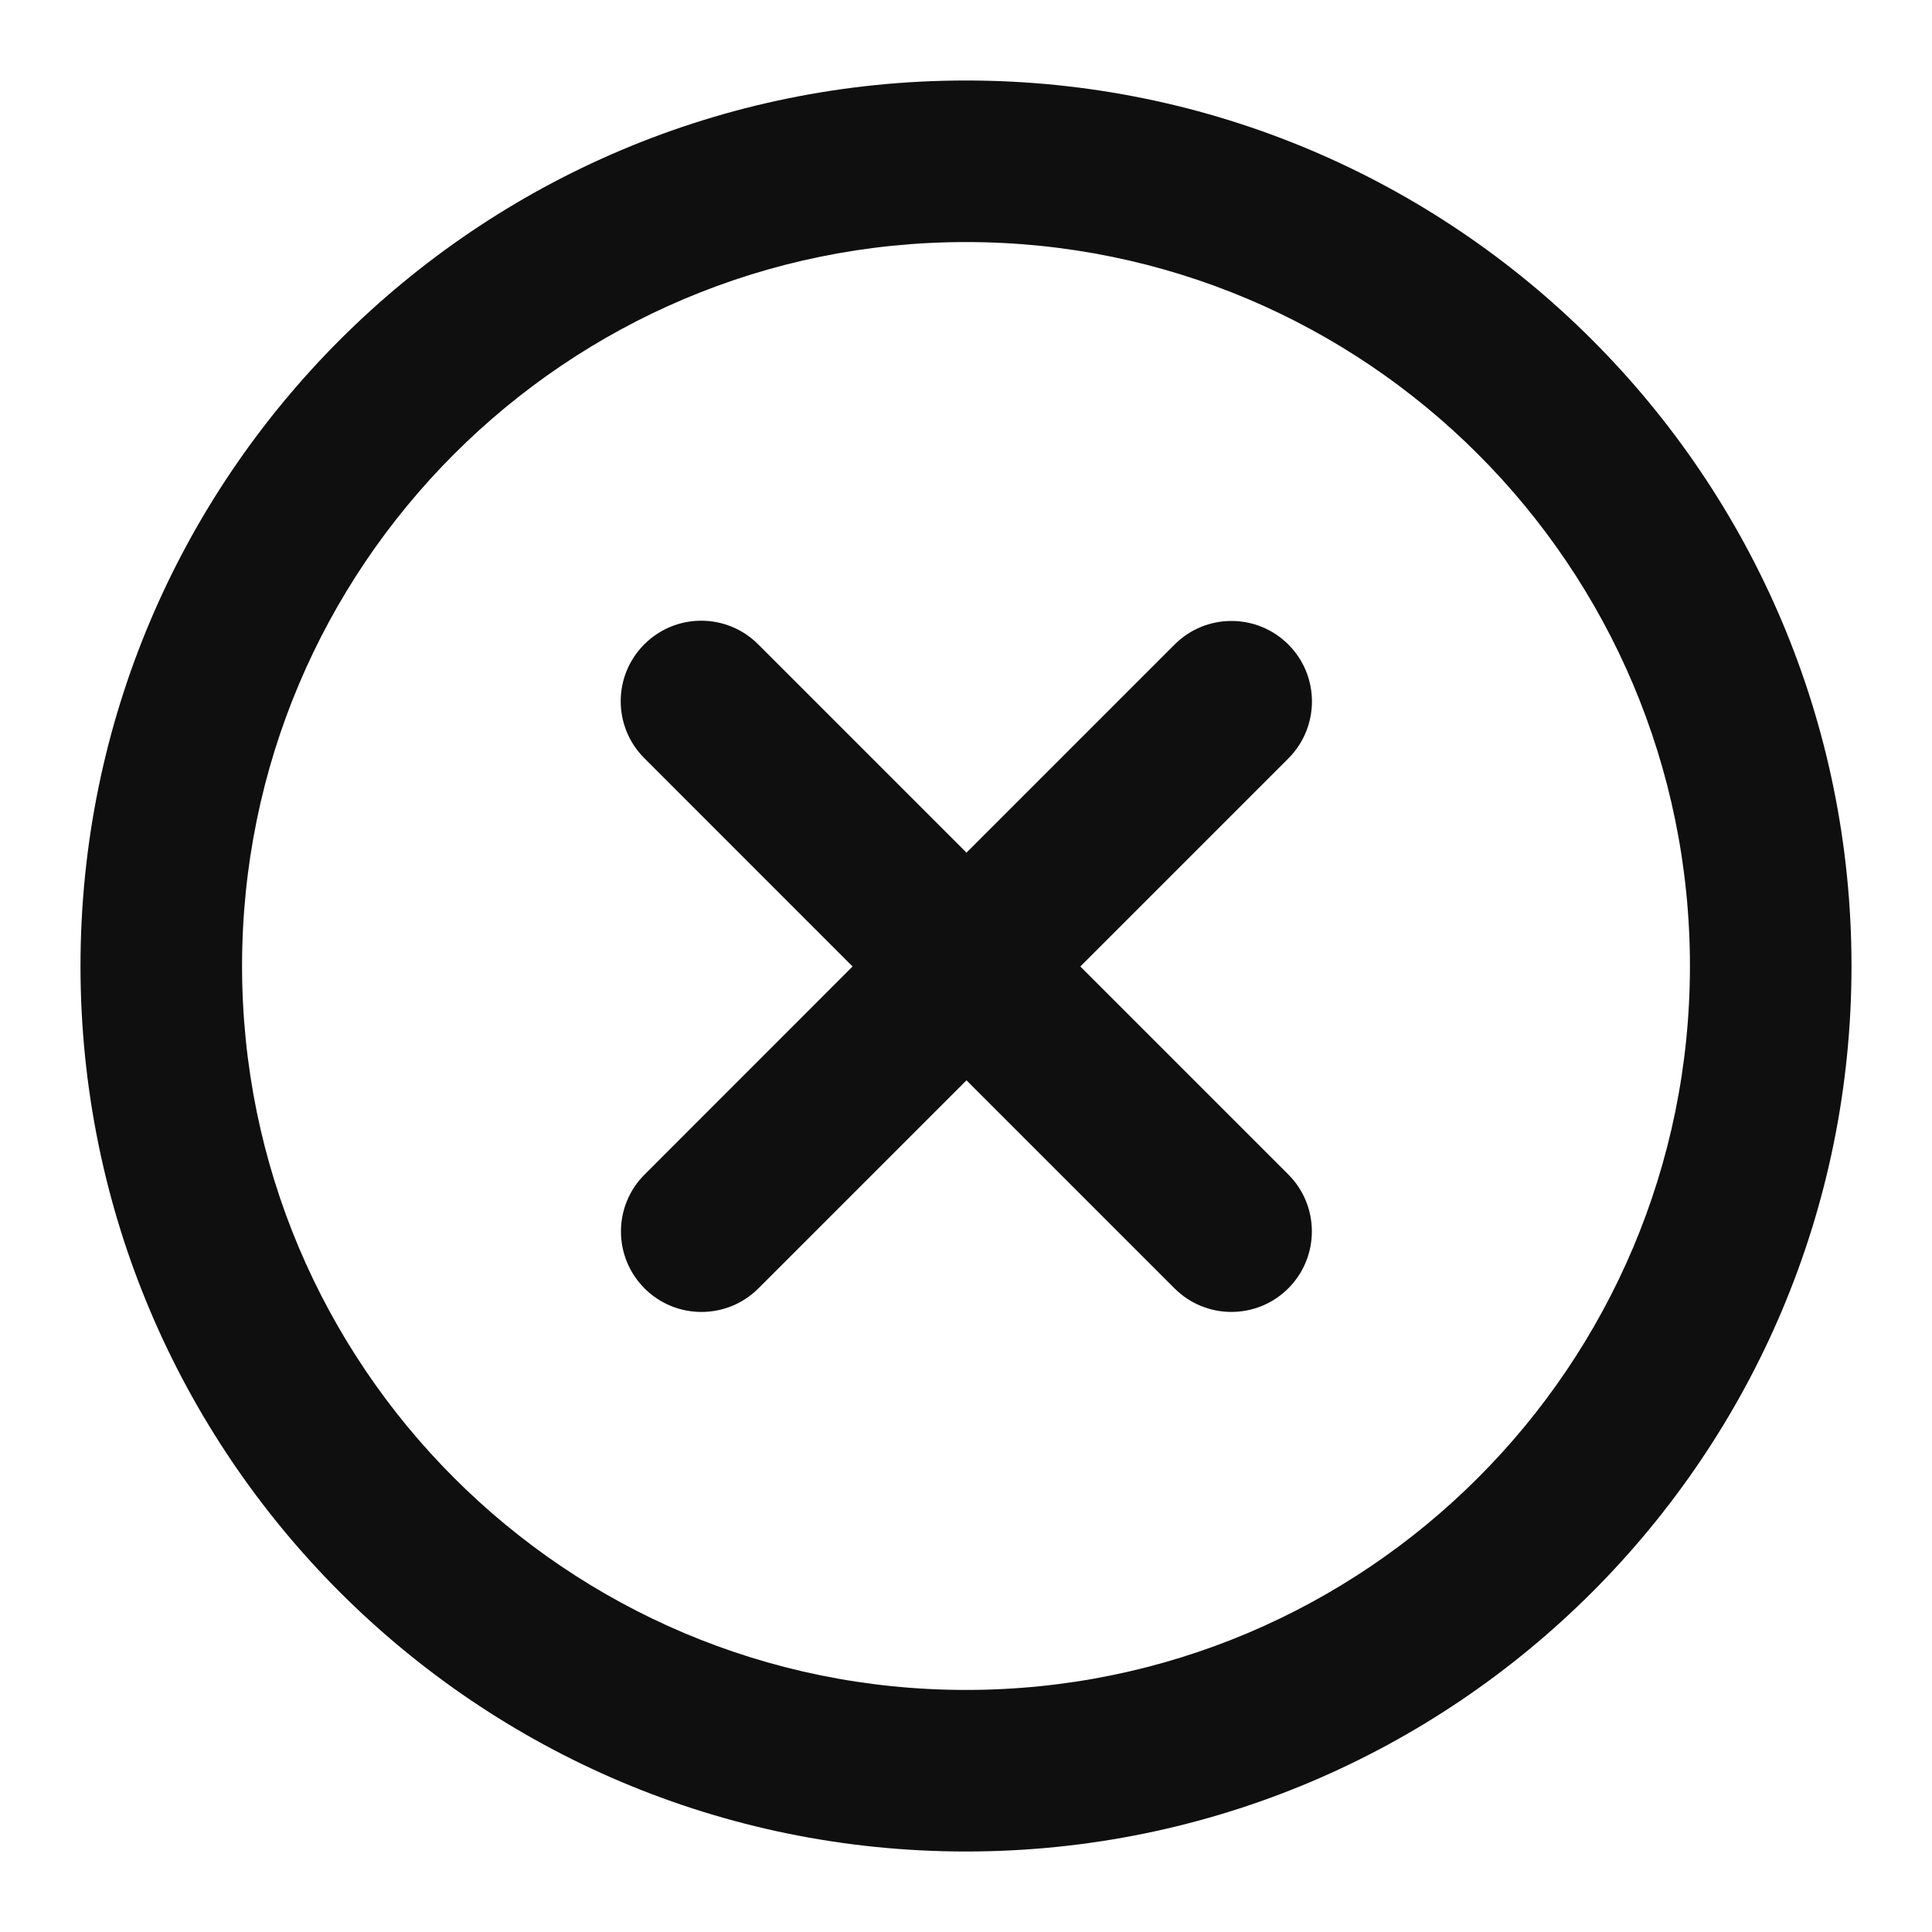
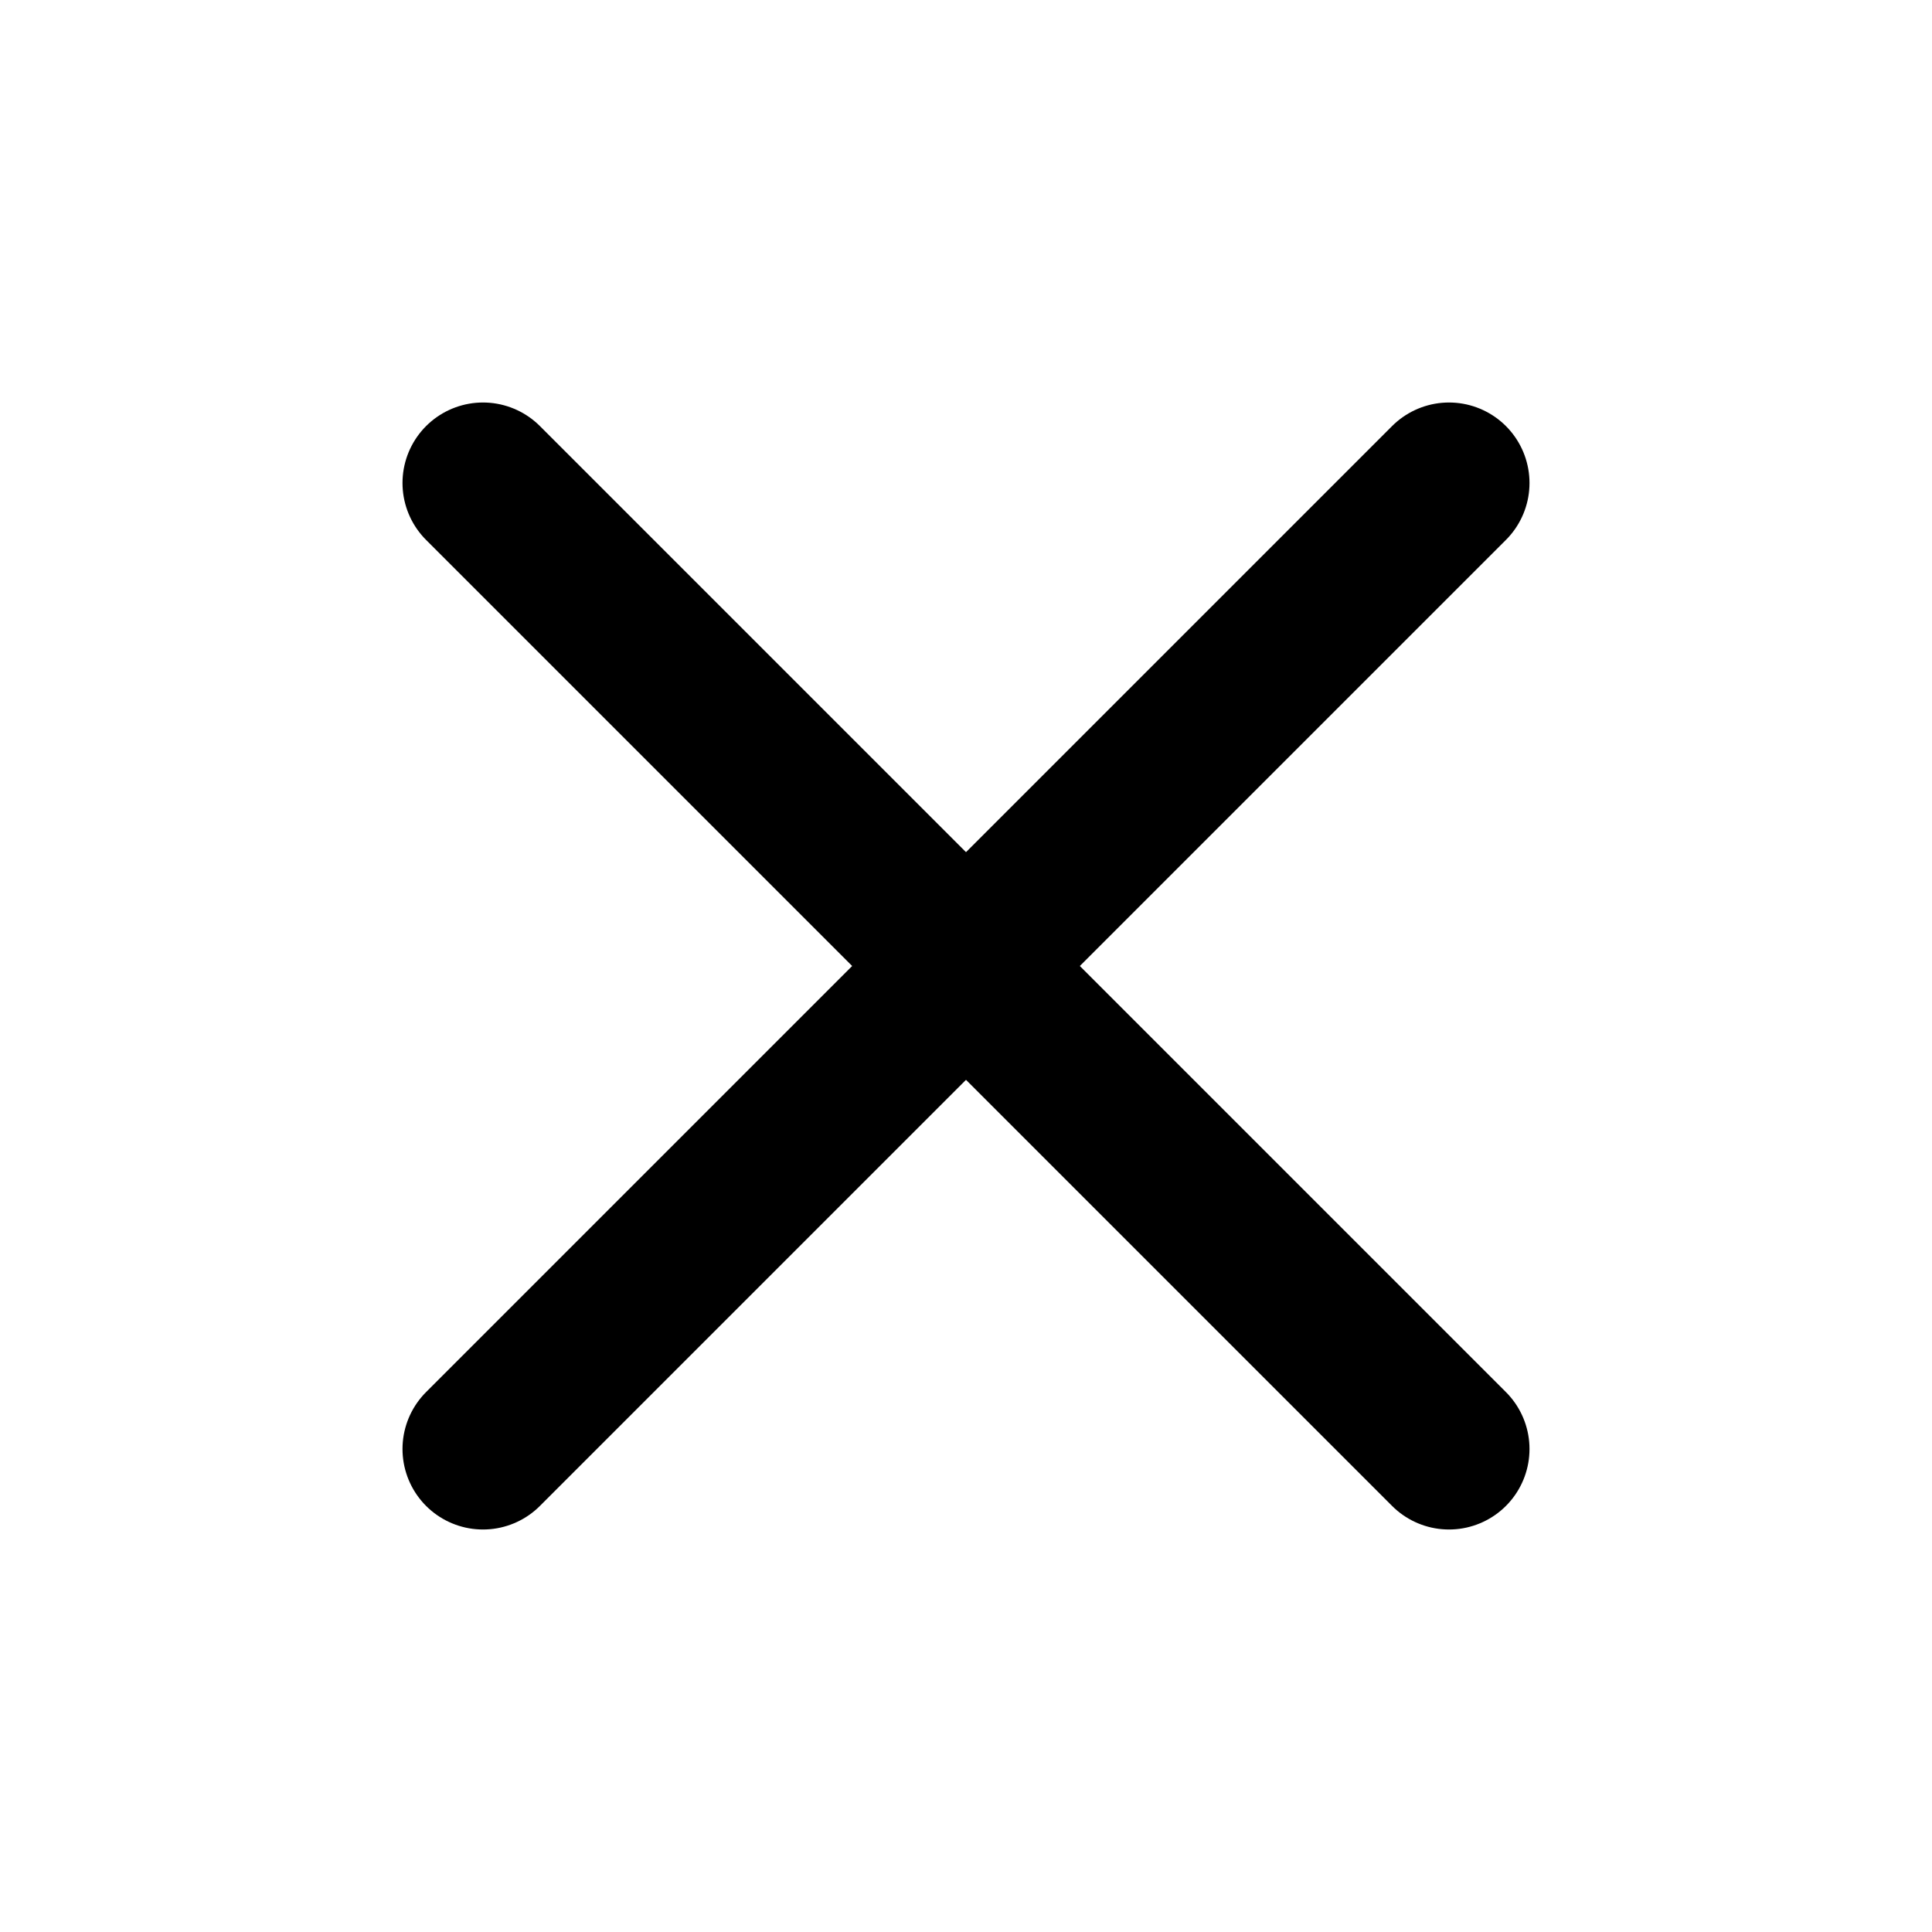
- <svg xmlns="http://www.w3.org/2000/svg" width="800px" height="800px" viewBox="0 0 24 24" fill="none">
-   <path d="M8.004 9.418C7.613 9.028 7.613 8.394 8.004 8.004C8.394 7.613 9.028 7.613 9.418 8.004L12.006 10.592L14.591 8.007C14.981 7.616 15.614 7.616 16.005 8.007C16.395 8.397 16.395 9.03 16.005 9.421L13.42 12.006L16.004 14.59C16.394 14.98 16.394 15.613 16.004 16.004C15.613 16.395 14.98 16.395 14.59 16.004L12.006 13.42L9.421 16.005C9.03 16.395 8.397 16.395 8.007 16.005C7.616 15.614 7.616 14.981 8.007 14.591L10.591 12.006L8.004 9.418Z" fill="#0F0F0F" />
-   <path fill-rule="evenodd" clip-rule="evenodd" d="M23 12C23 18.075 18.075 23 12 23C5.925 23 1 18.075 1 12C1 5.925 5.925 1 12 1C18.075 1 23 5.925 23 12ZM3.007 12C3.007 16.967 7.033 20.993 12 20.993C16.967 20.993 20.993 16.967 20.993 12C20.993 7.033 16.967 3.007 12 3.007C7.033 3.007 3.007 7.033 3.007 12Z" fill="#0F0F0F" />
+ <svg xmlns="http://www.w3.org/2000/svg" width="24" height="24" viewBox="0 0 24 24" fill="none" stroke="currentColor" stroke-width="2" stroke-linecap="round" stroke-linejoin="round" class="feather feather-x">
+   <line x1="18" y1="6" x2="6" y2="18" />
+   <line x1="6" y1="6" x2="18" y2="18" />
</svg>
